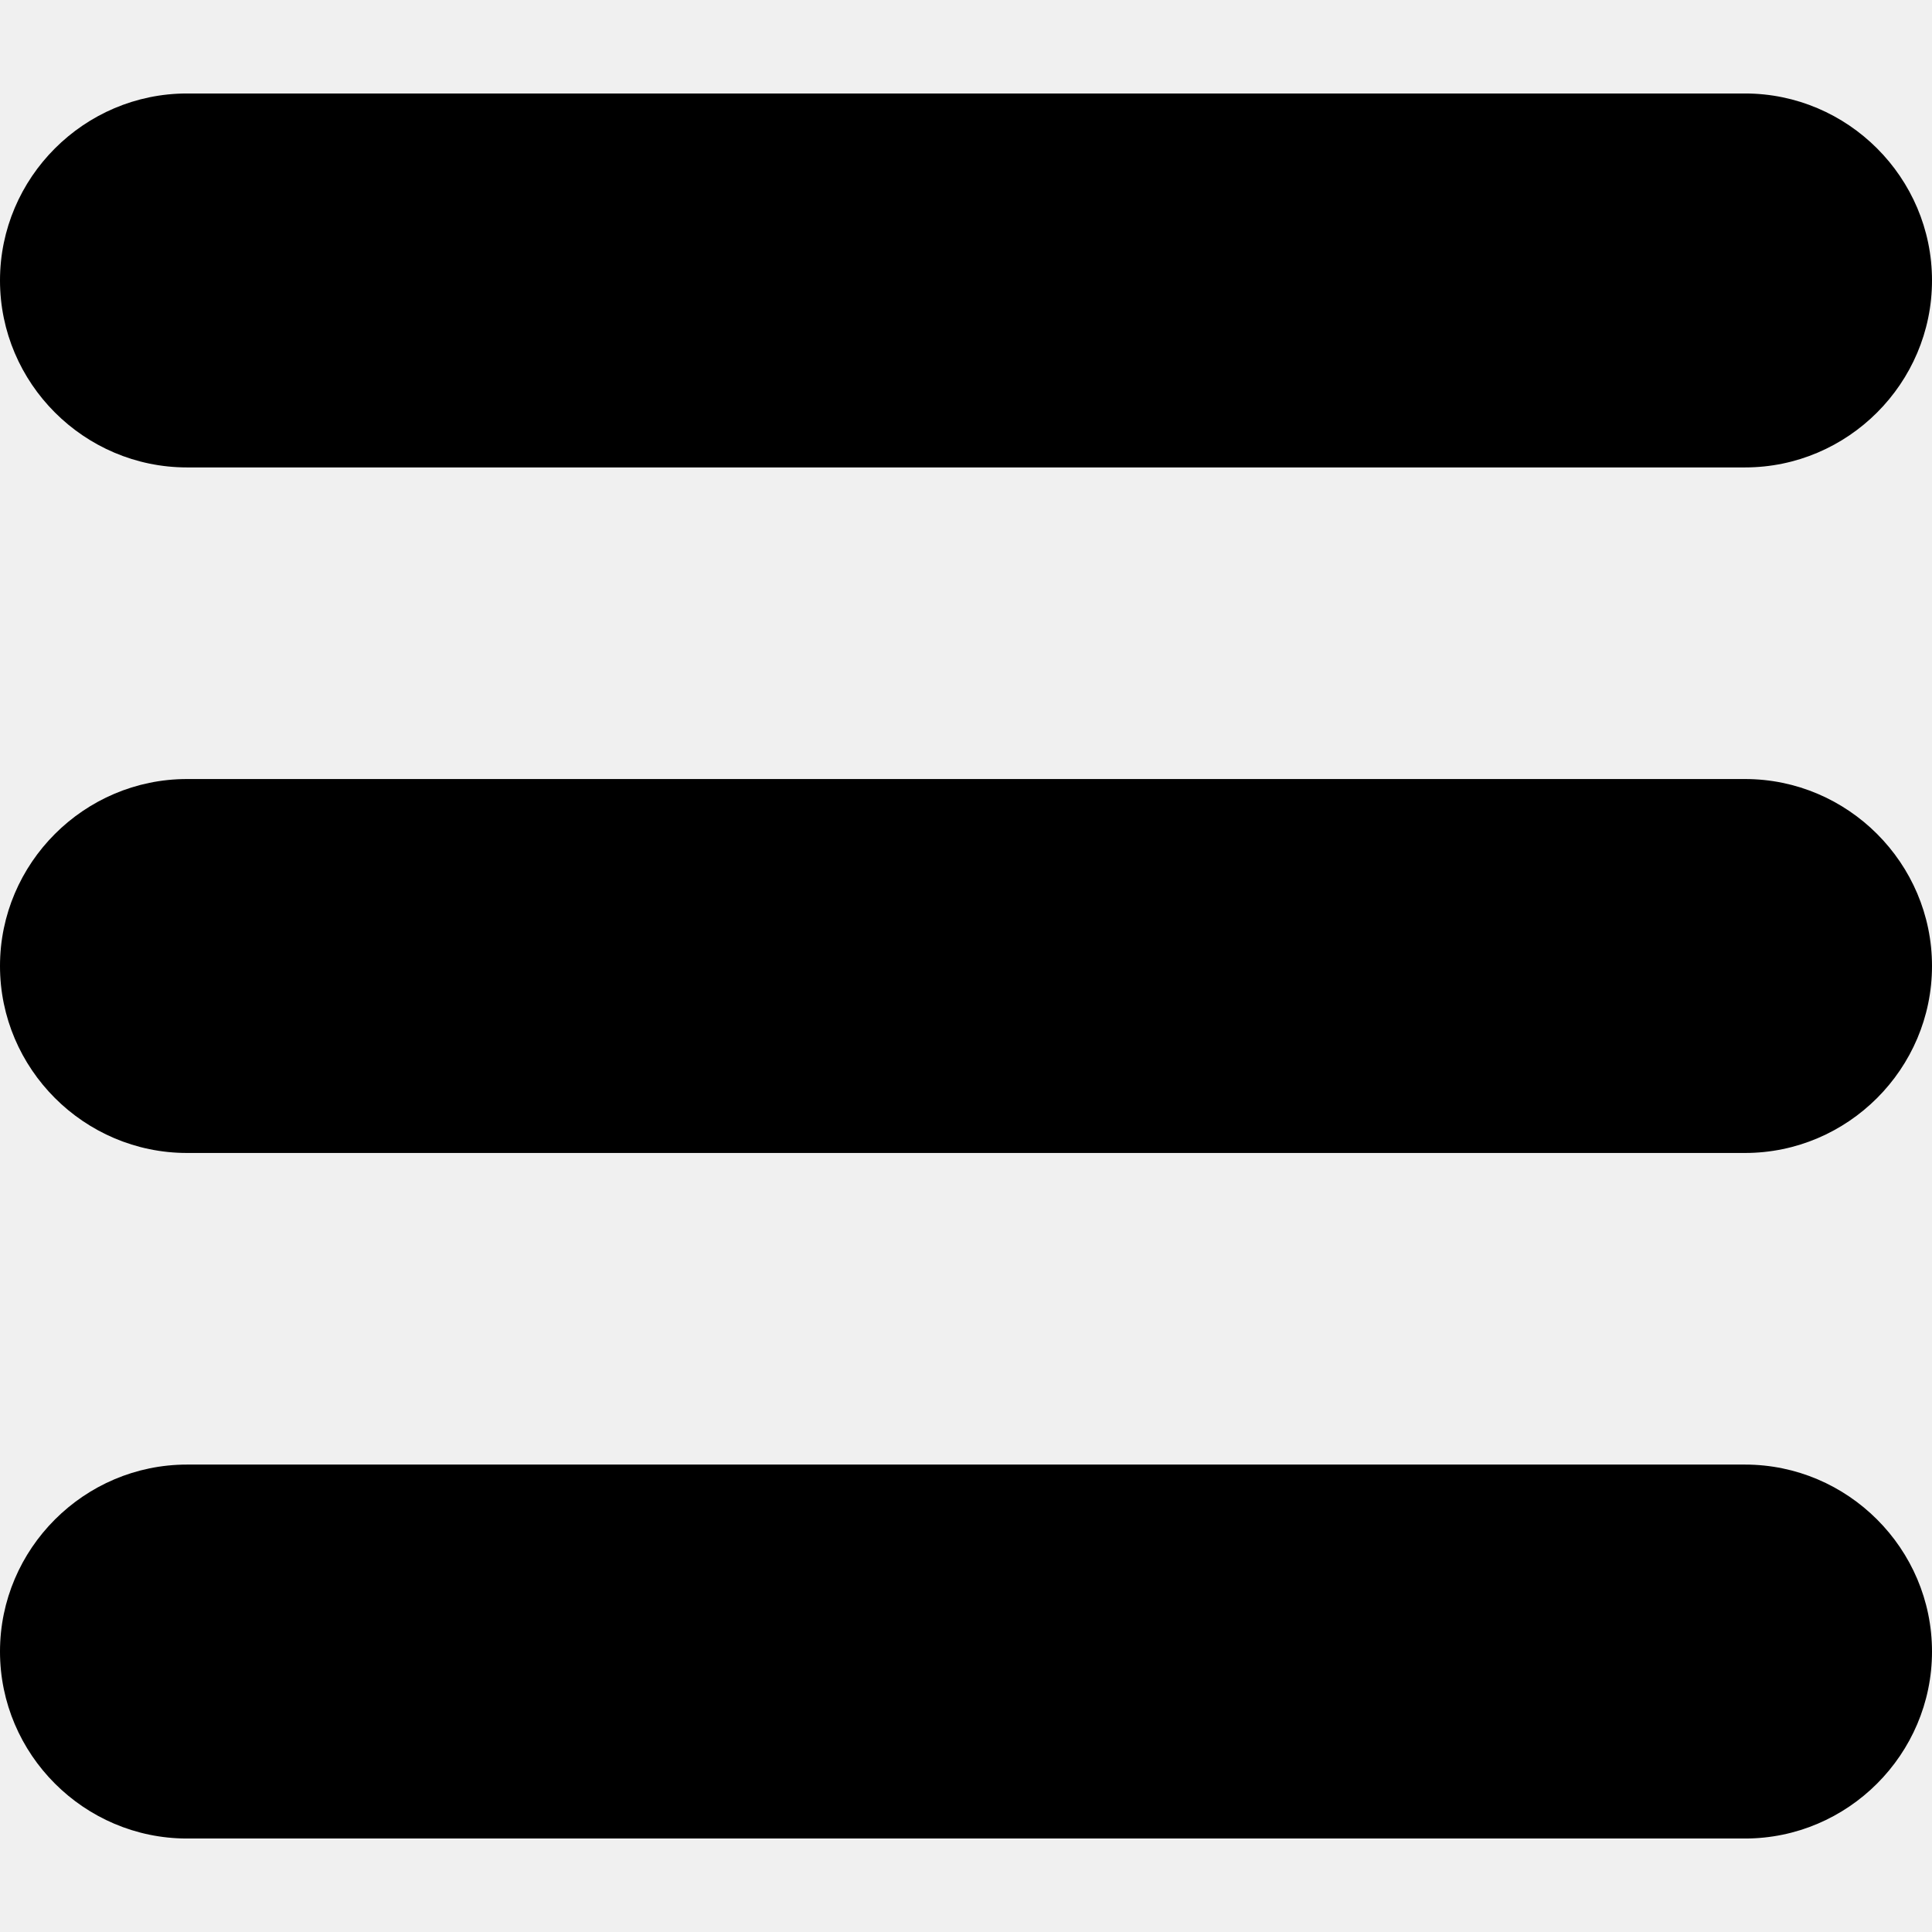
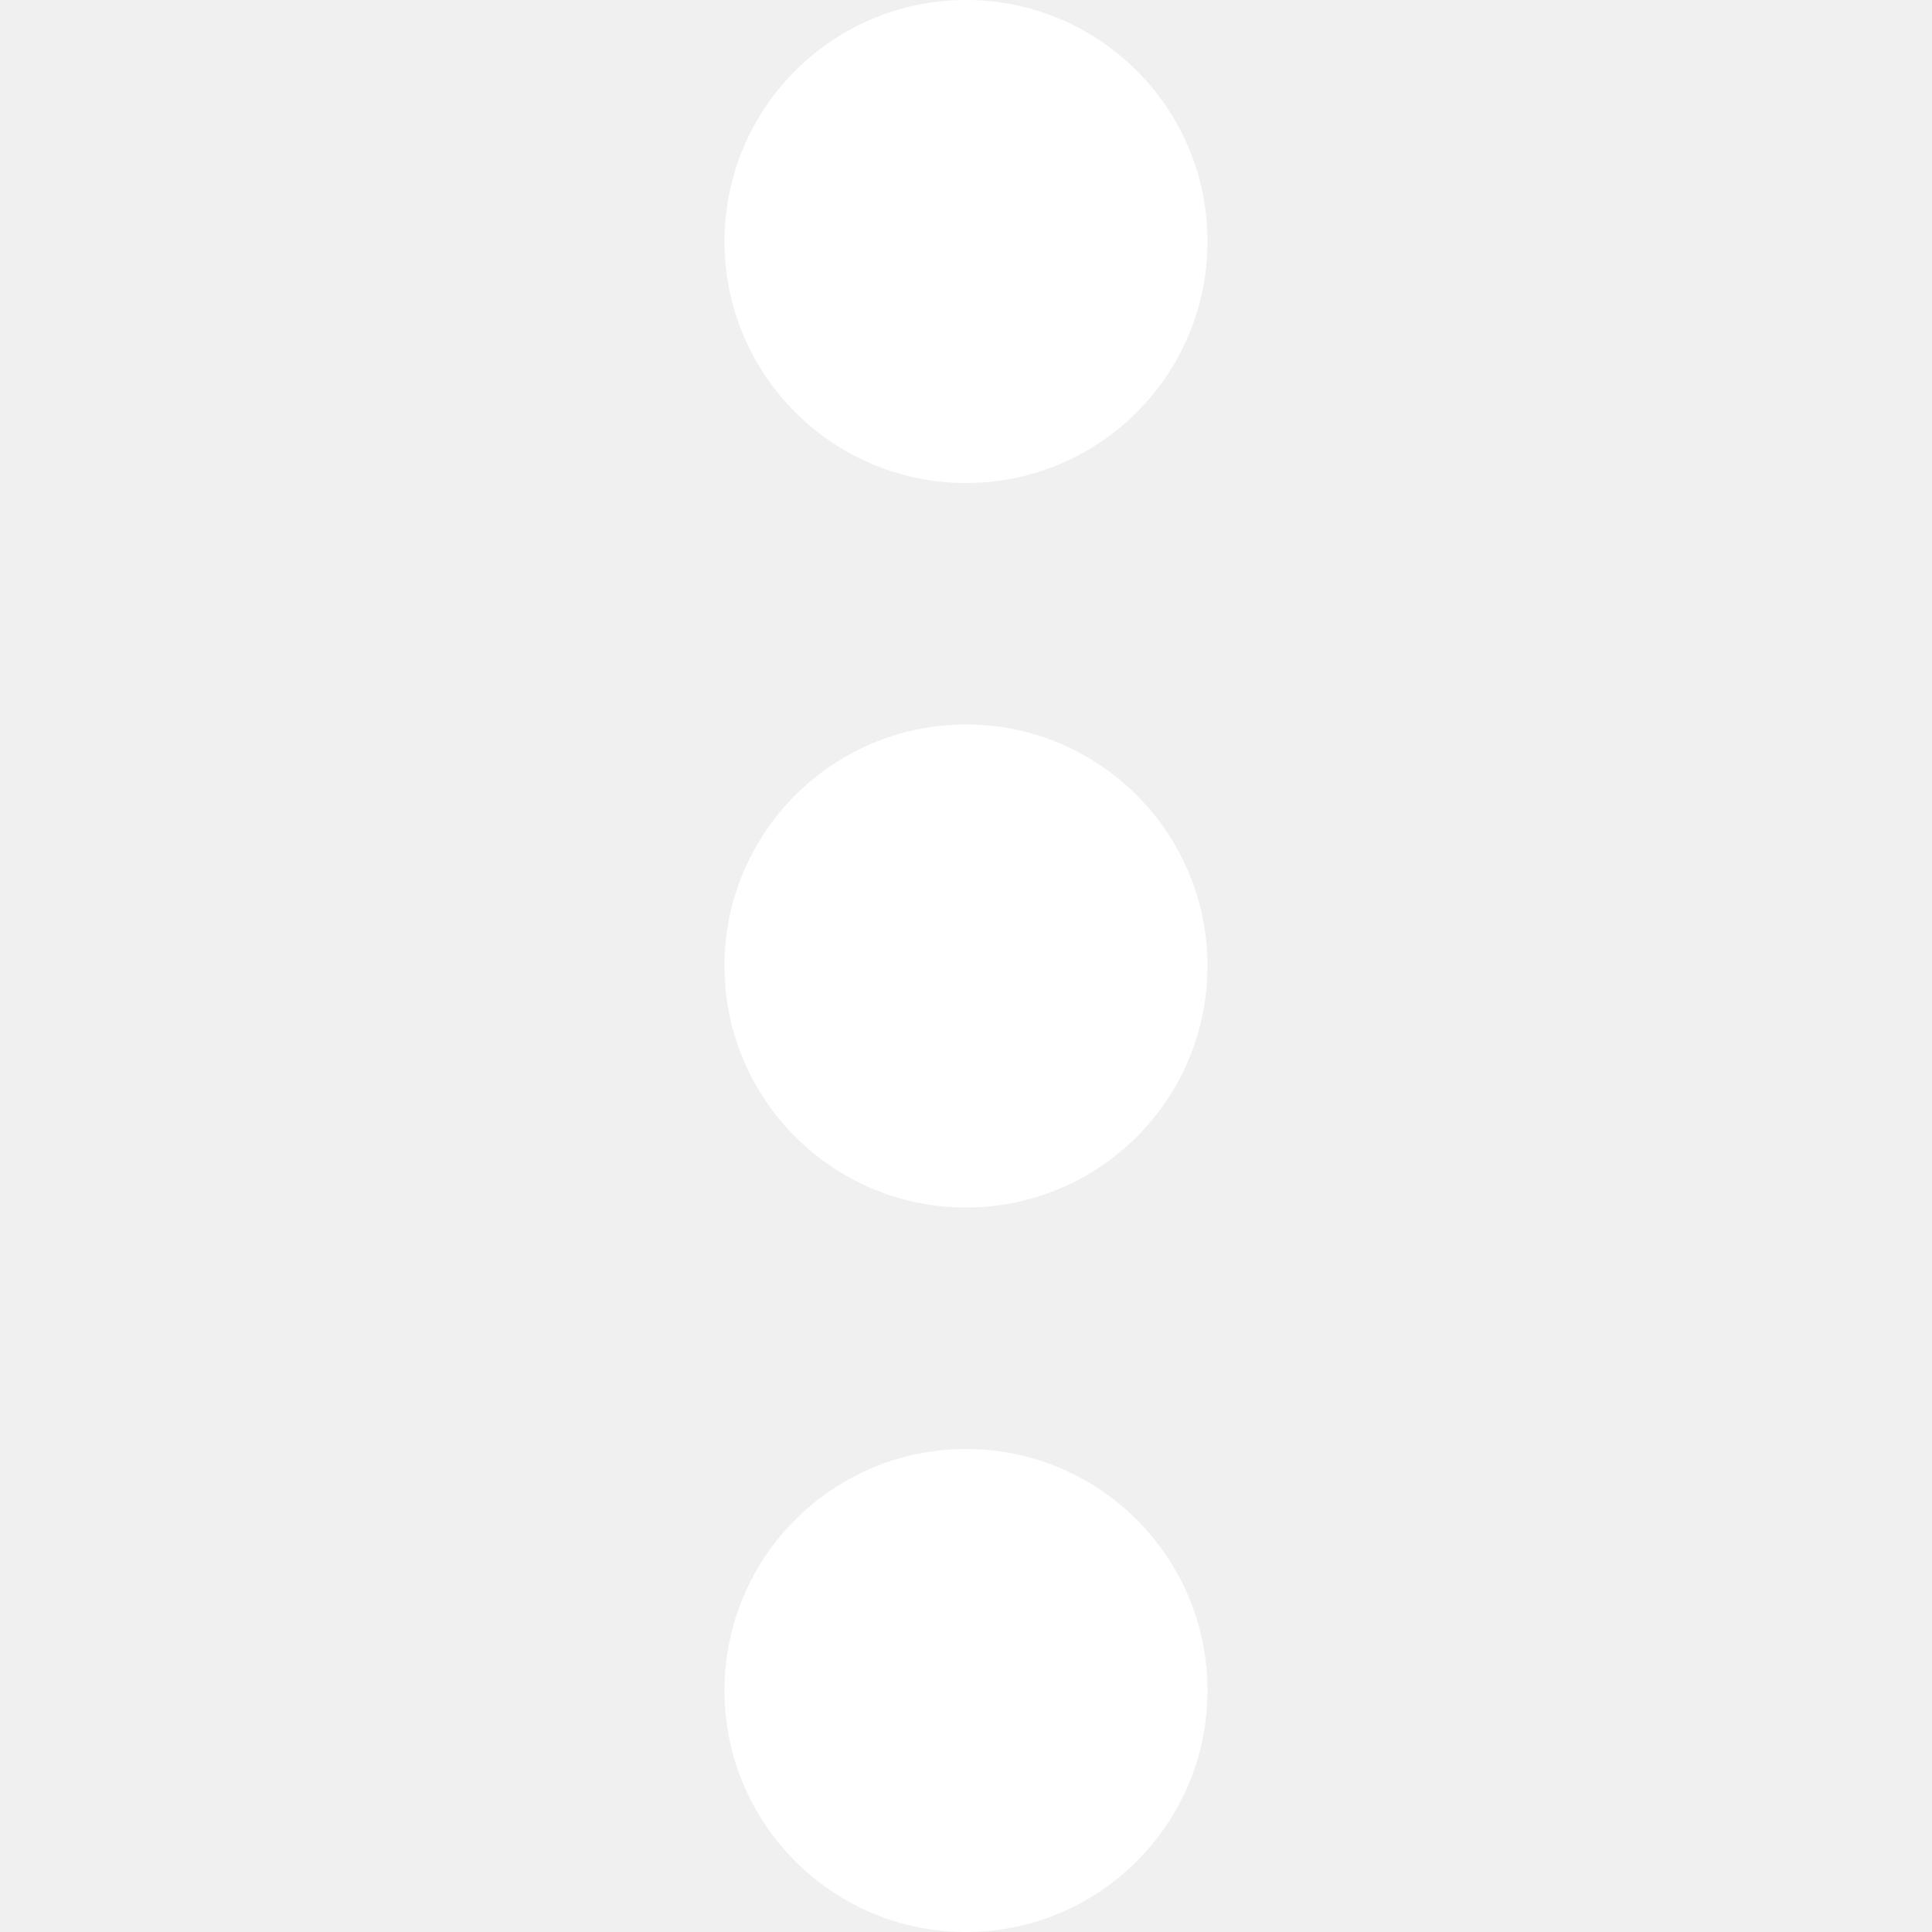
- <svg xmlns="http://www.w3.org/2000/svg" version="1.1" id="Capa_1" x="0px" y="0px" width="124px" height="124px" viewBox="0 0 124 124" style="enable-background:new 0 0 124 124;" xml:space="preserve">
+ <svg xmlns="http://www.w3.org/2000/svg" version="1.1" id="Capa_1" x="0px" y="0px" viewBox="0 0 512 512" style="enable-background:new 0 0 512 512;" xml:space="preserve" width="512px" height="512px">
  <g>
-     <path d="M112,6H12C5.4,6,0,11.4,0,18s5.4,12,12,12h100c6.6,0,12-5.4,12-12S118.6,6,112,6z" />
-     <path d="M112,50H12C5.4,50,0,55.4,0,62c0,6.6,5.4,12,12,12h100c6.6,0,12-5.4,12-12C124,55.4,118.6,50,112,50z" />
-     <path d="M112,94H12c-6.6,0-12,5.4-12,12s5.4,12,12,12h100c6.6,0,12-5.4,12-12S118.6,94,112,94z" />
+     <g>
+       <g>
+         <circle cx="256" cy="256" r="64" fill="#FFFFFF" />
+         <circle cx="256" cy="448" r="64" fill="#FFFFFF" />
+         <circle cx="256" cy="64" r="64" fill="#FFFFFF" />
+       </g>
+     </g>
  </g>
  <g>
</g>
  <g>
</g>
  <g>
</g>
  <g>
</g>
  <g>
</g>
  <g>
</g>
  <g>
</g>
  <g>
</g>
  <g>
</g>
  <g>
</g>
  <g>
</g>
  <g>
</g>
  <g>
</g>
  <g>
</g>
  <g>
</g>
</svg>
